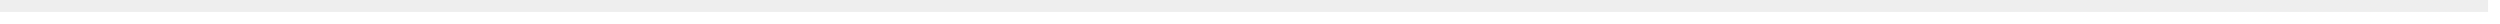
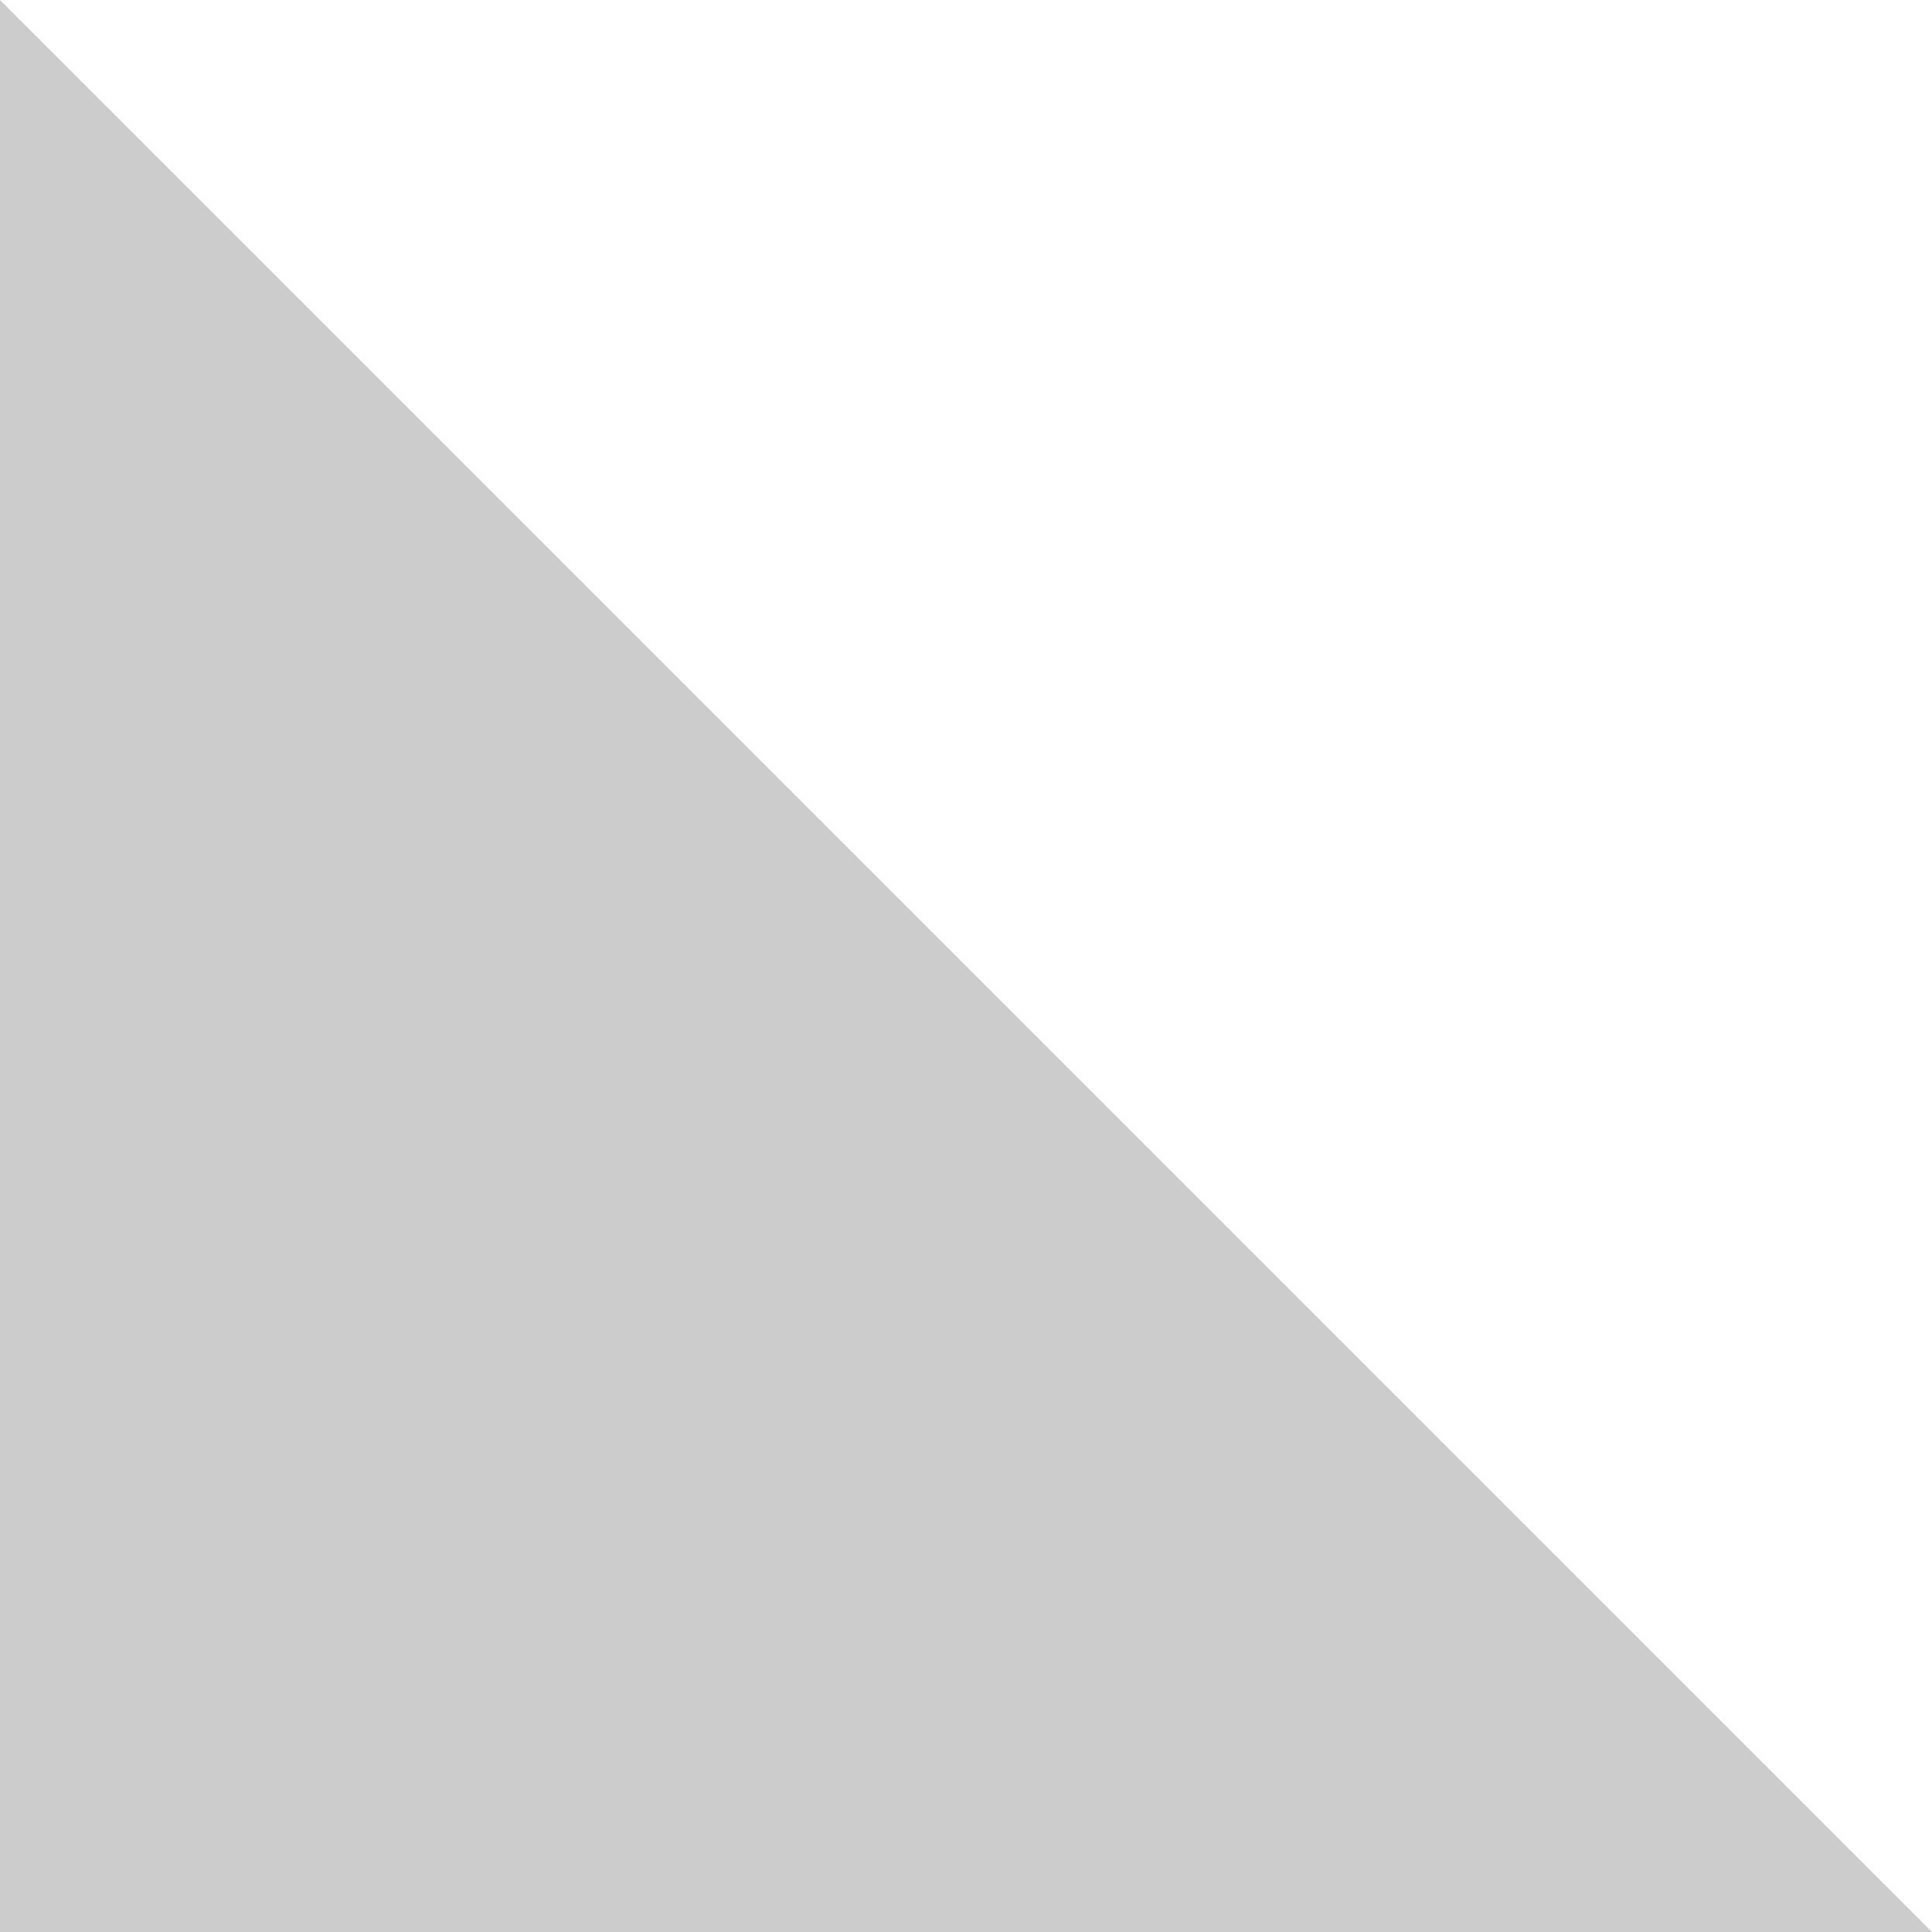
- <svg xmlns="http://www.w3.org/2000/svg" version="1.1" width="209px" height="2px">
-   <g transform="matrix(1 0 0 1 -72 -47 )">
-     <path d="M 72 47.5  L 280 47.5  " stroke-width="1" stroke="#eeeeee" fill="none" />
+ <svg xmlns="http://www.w3.org/2000/svg" version="1.1" width="10px" height="10px">
+   <g transform="matrix(1 0 0 1 -100 -24 )">
+     <path d="M 110 34  L 100 24  L 100 34  L 110 34  Z " fill-rule="nonzero" fill="#cccccc" stroke="none" />
  </g>
</svg>
